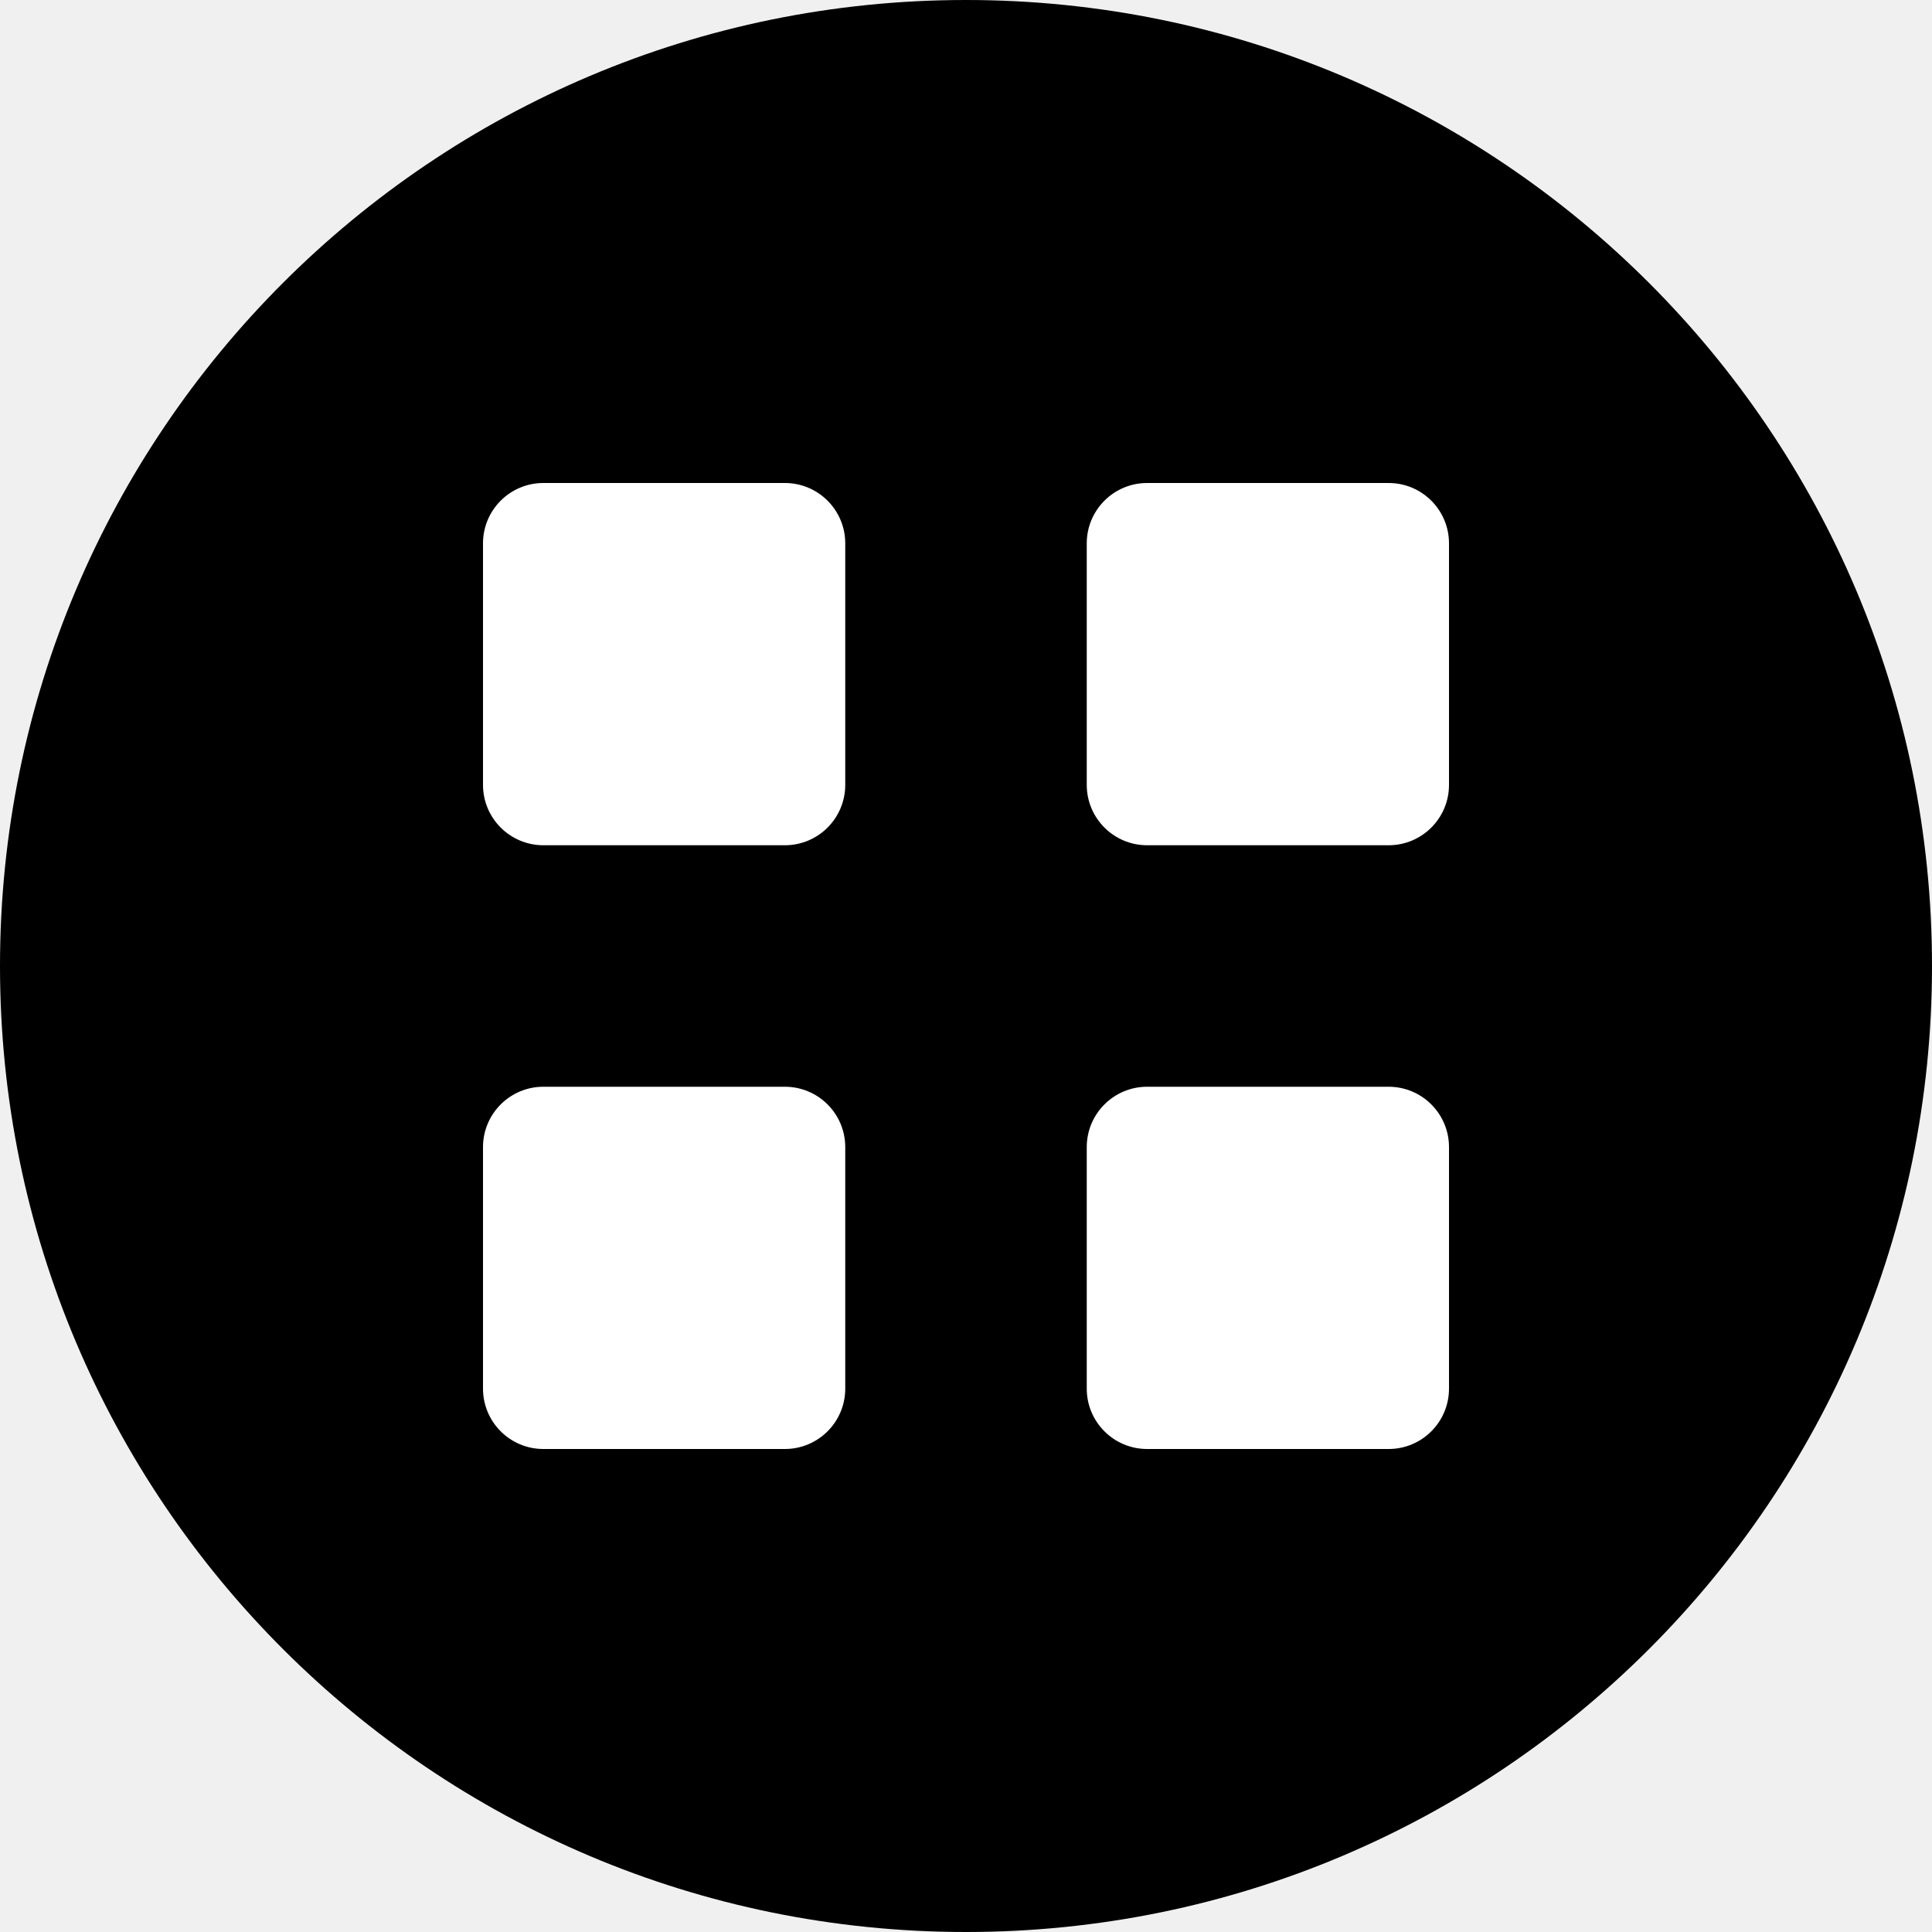
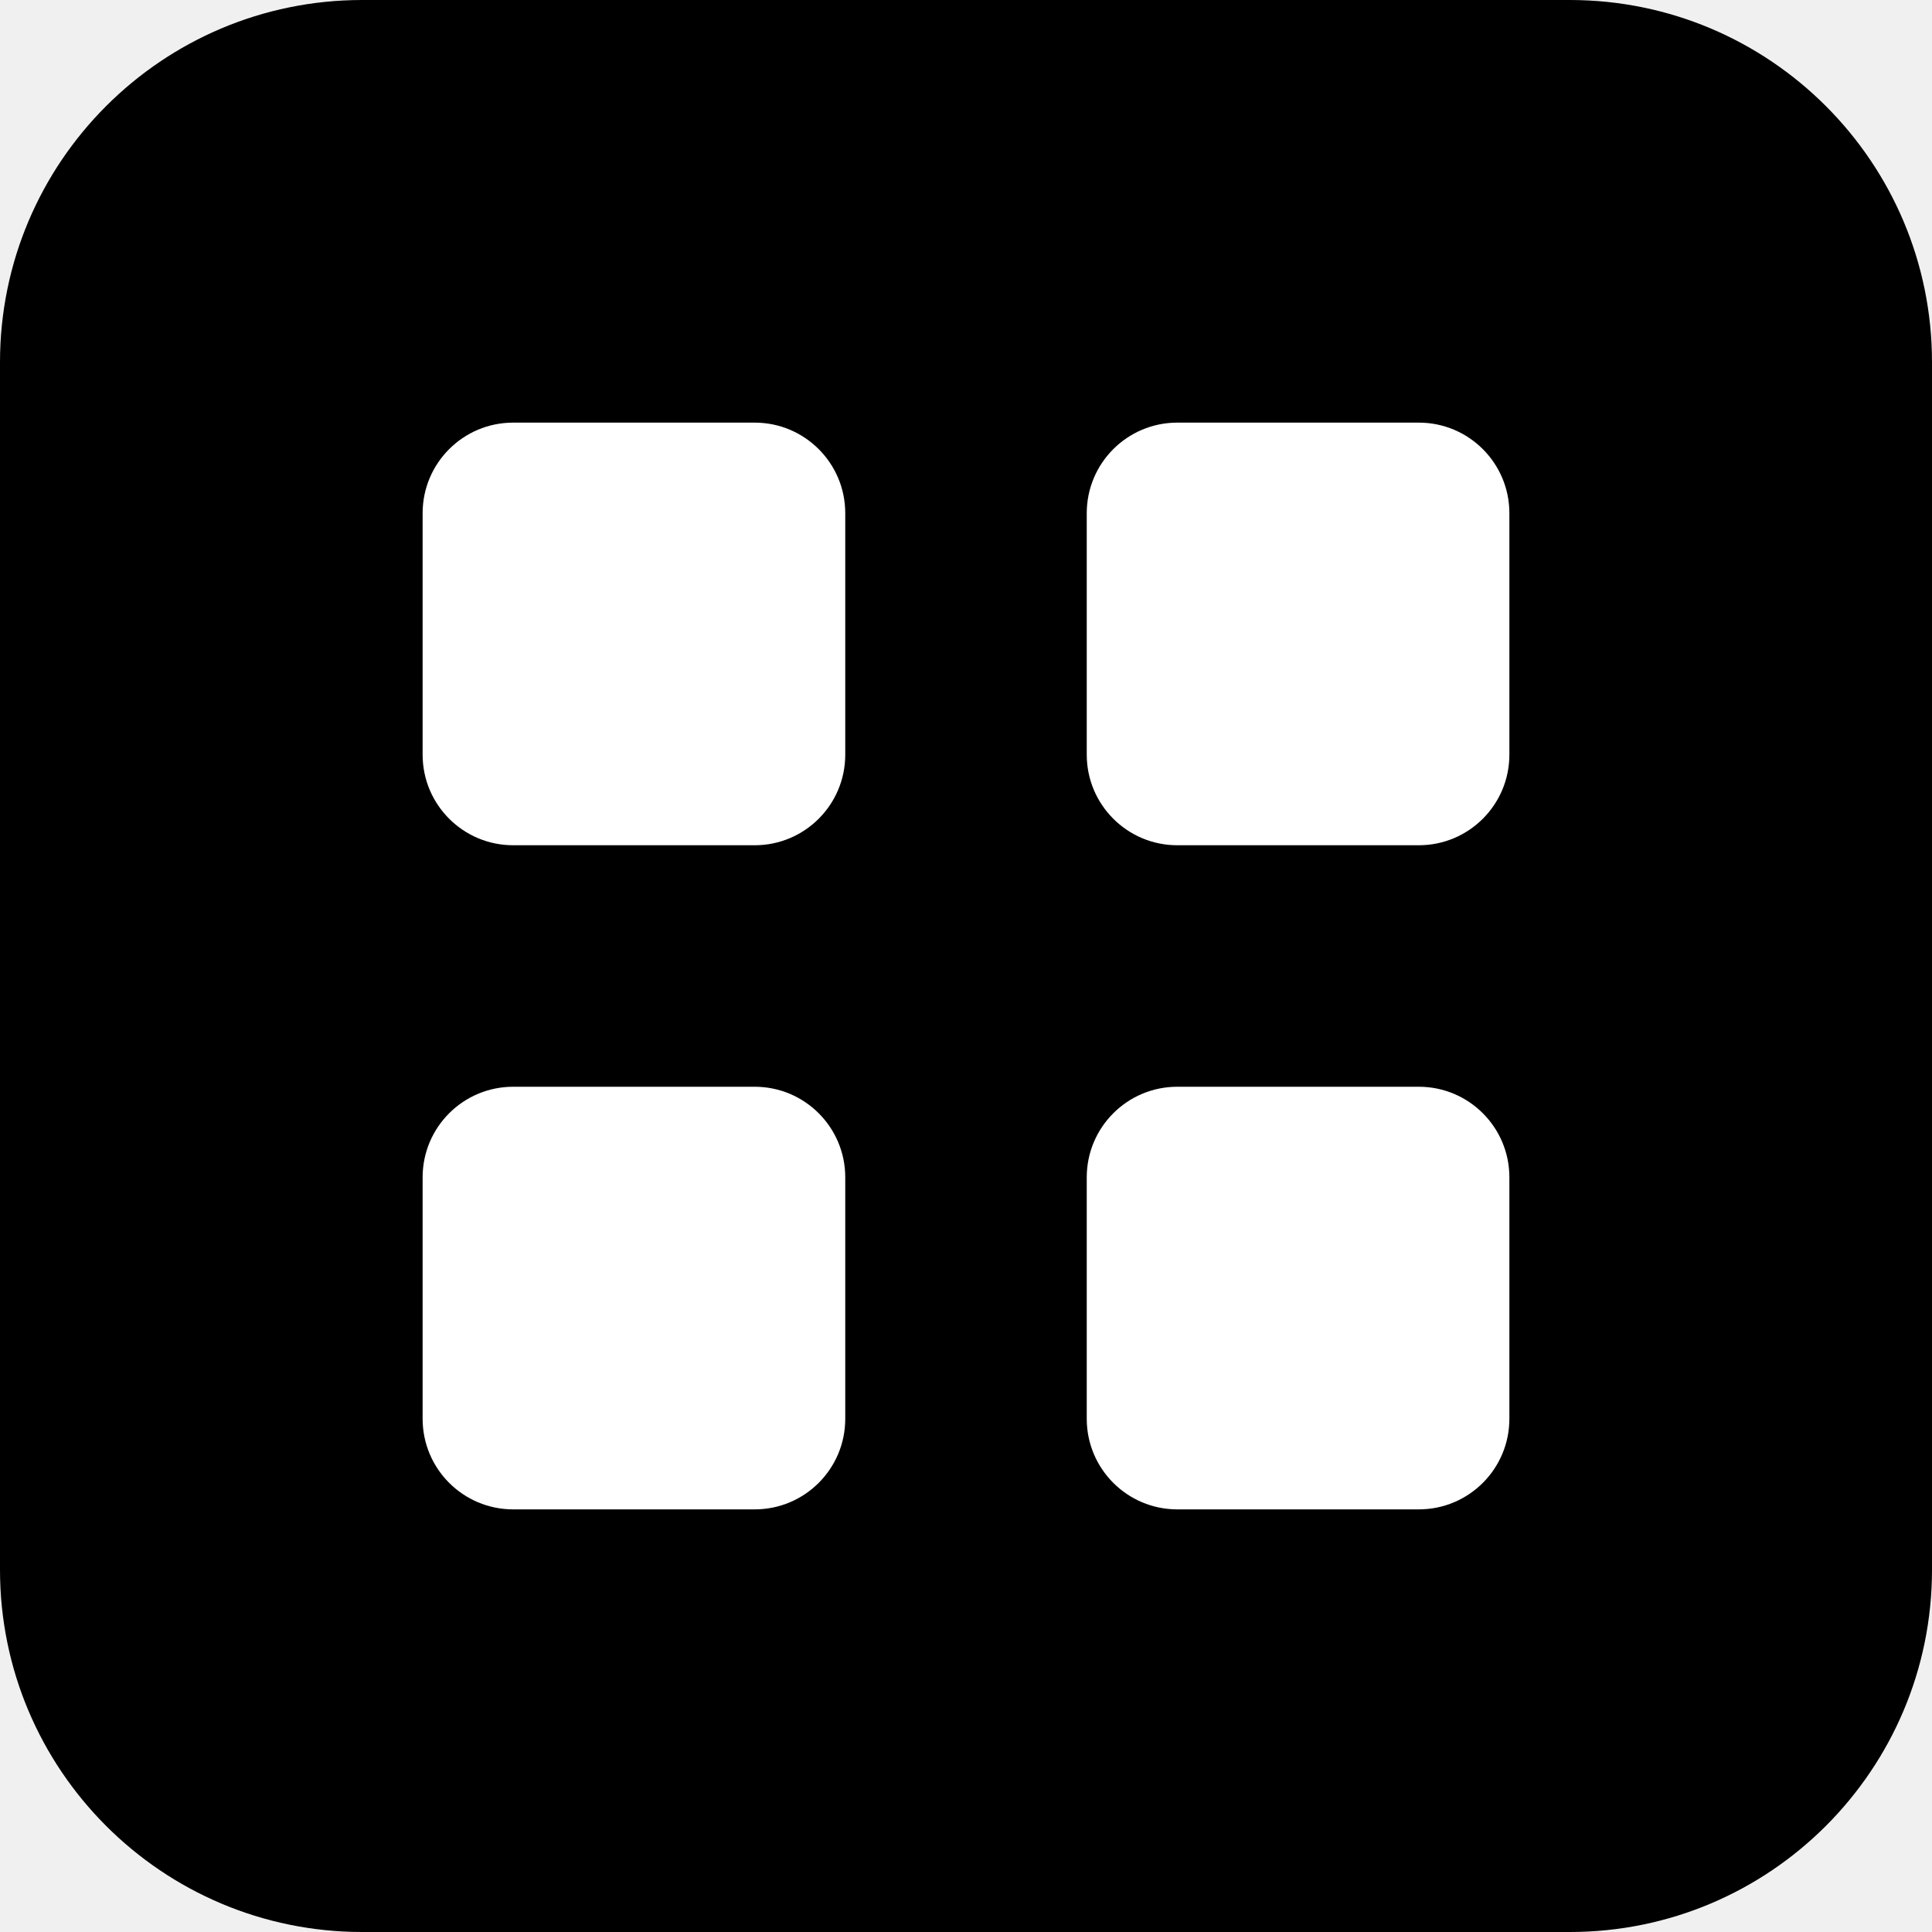
- <svg xmlns="http://www.w3.org/2000/svg" viewBox="0 0 32 32" fill="none">
-   <circle cx="16" cy="16" r="16" fill="#000000" />
-   <rect x="8" y="8" width="6" height="6" rx="1" fill="white" />
-   <rect x="18" y="8" width="6" height="6" rx="1" fill="white" />
-   <rect x="8" y="18" width="6" height="6" rx="1" fill="white" />
-   <rect x="18" y="18" width="6" height="6" rx="1" fill="white" />
+ <svg xmlns="http://www.w3.org/2000/svg" viewBox="0 0 32 32">
+   <rect width="32" height="32" rx="6" fill="#000000" />
+   <rect x="7" y="7" width="7" height="7" rx="1.5" fill="#ffffff" />
+   <rect x="18" y="7" width="7" height="7" rx="1.5" fill="#ffffff" />
+   <rect x="7" y="18" width="7" height="7" rx="1.5" fill="#ffffff" />
+   <rect x="18" y="18" width="7" height="7" rx="1.5" fill="#ffffff" />
</svg>
